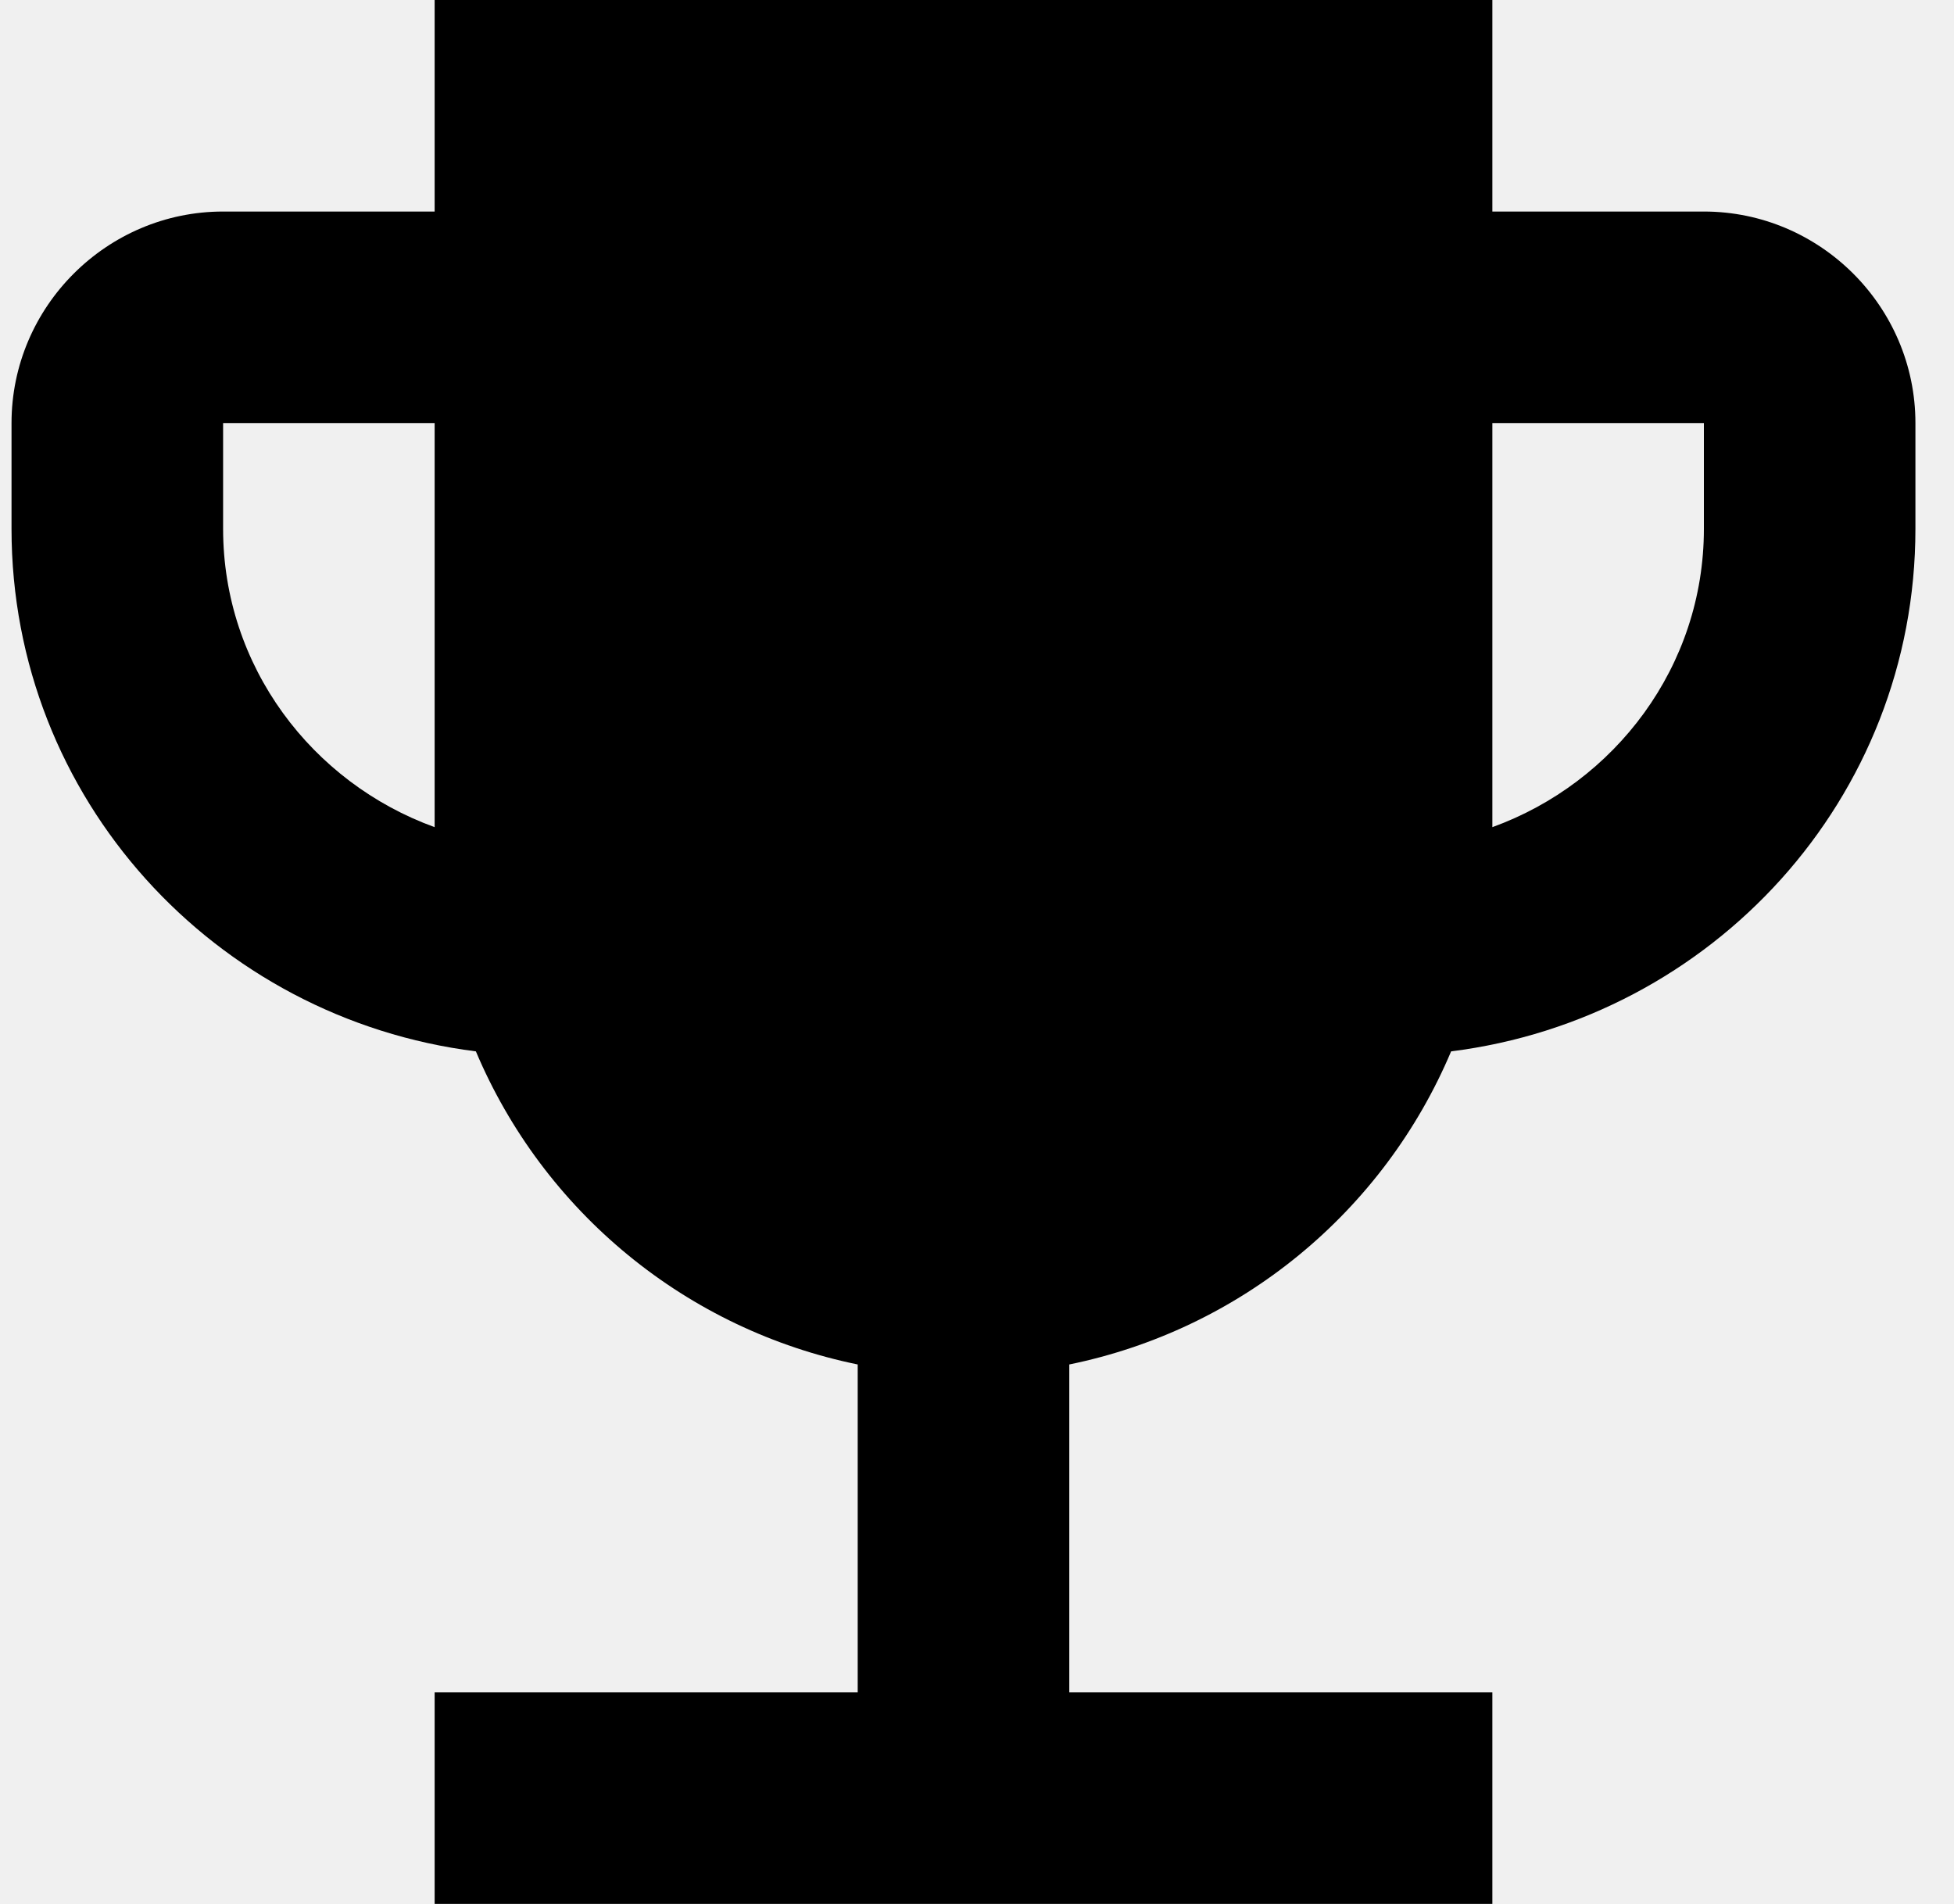
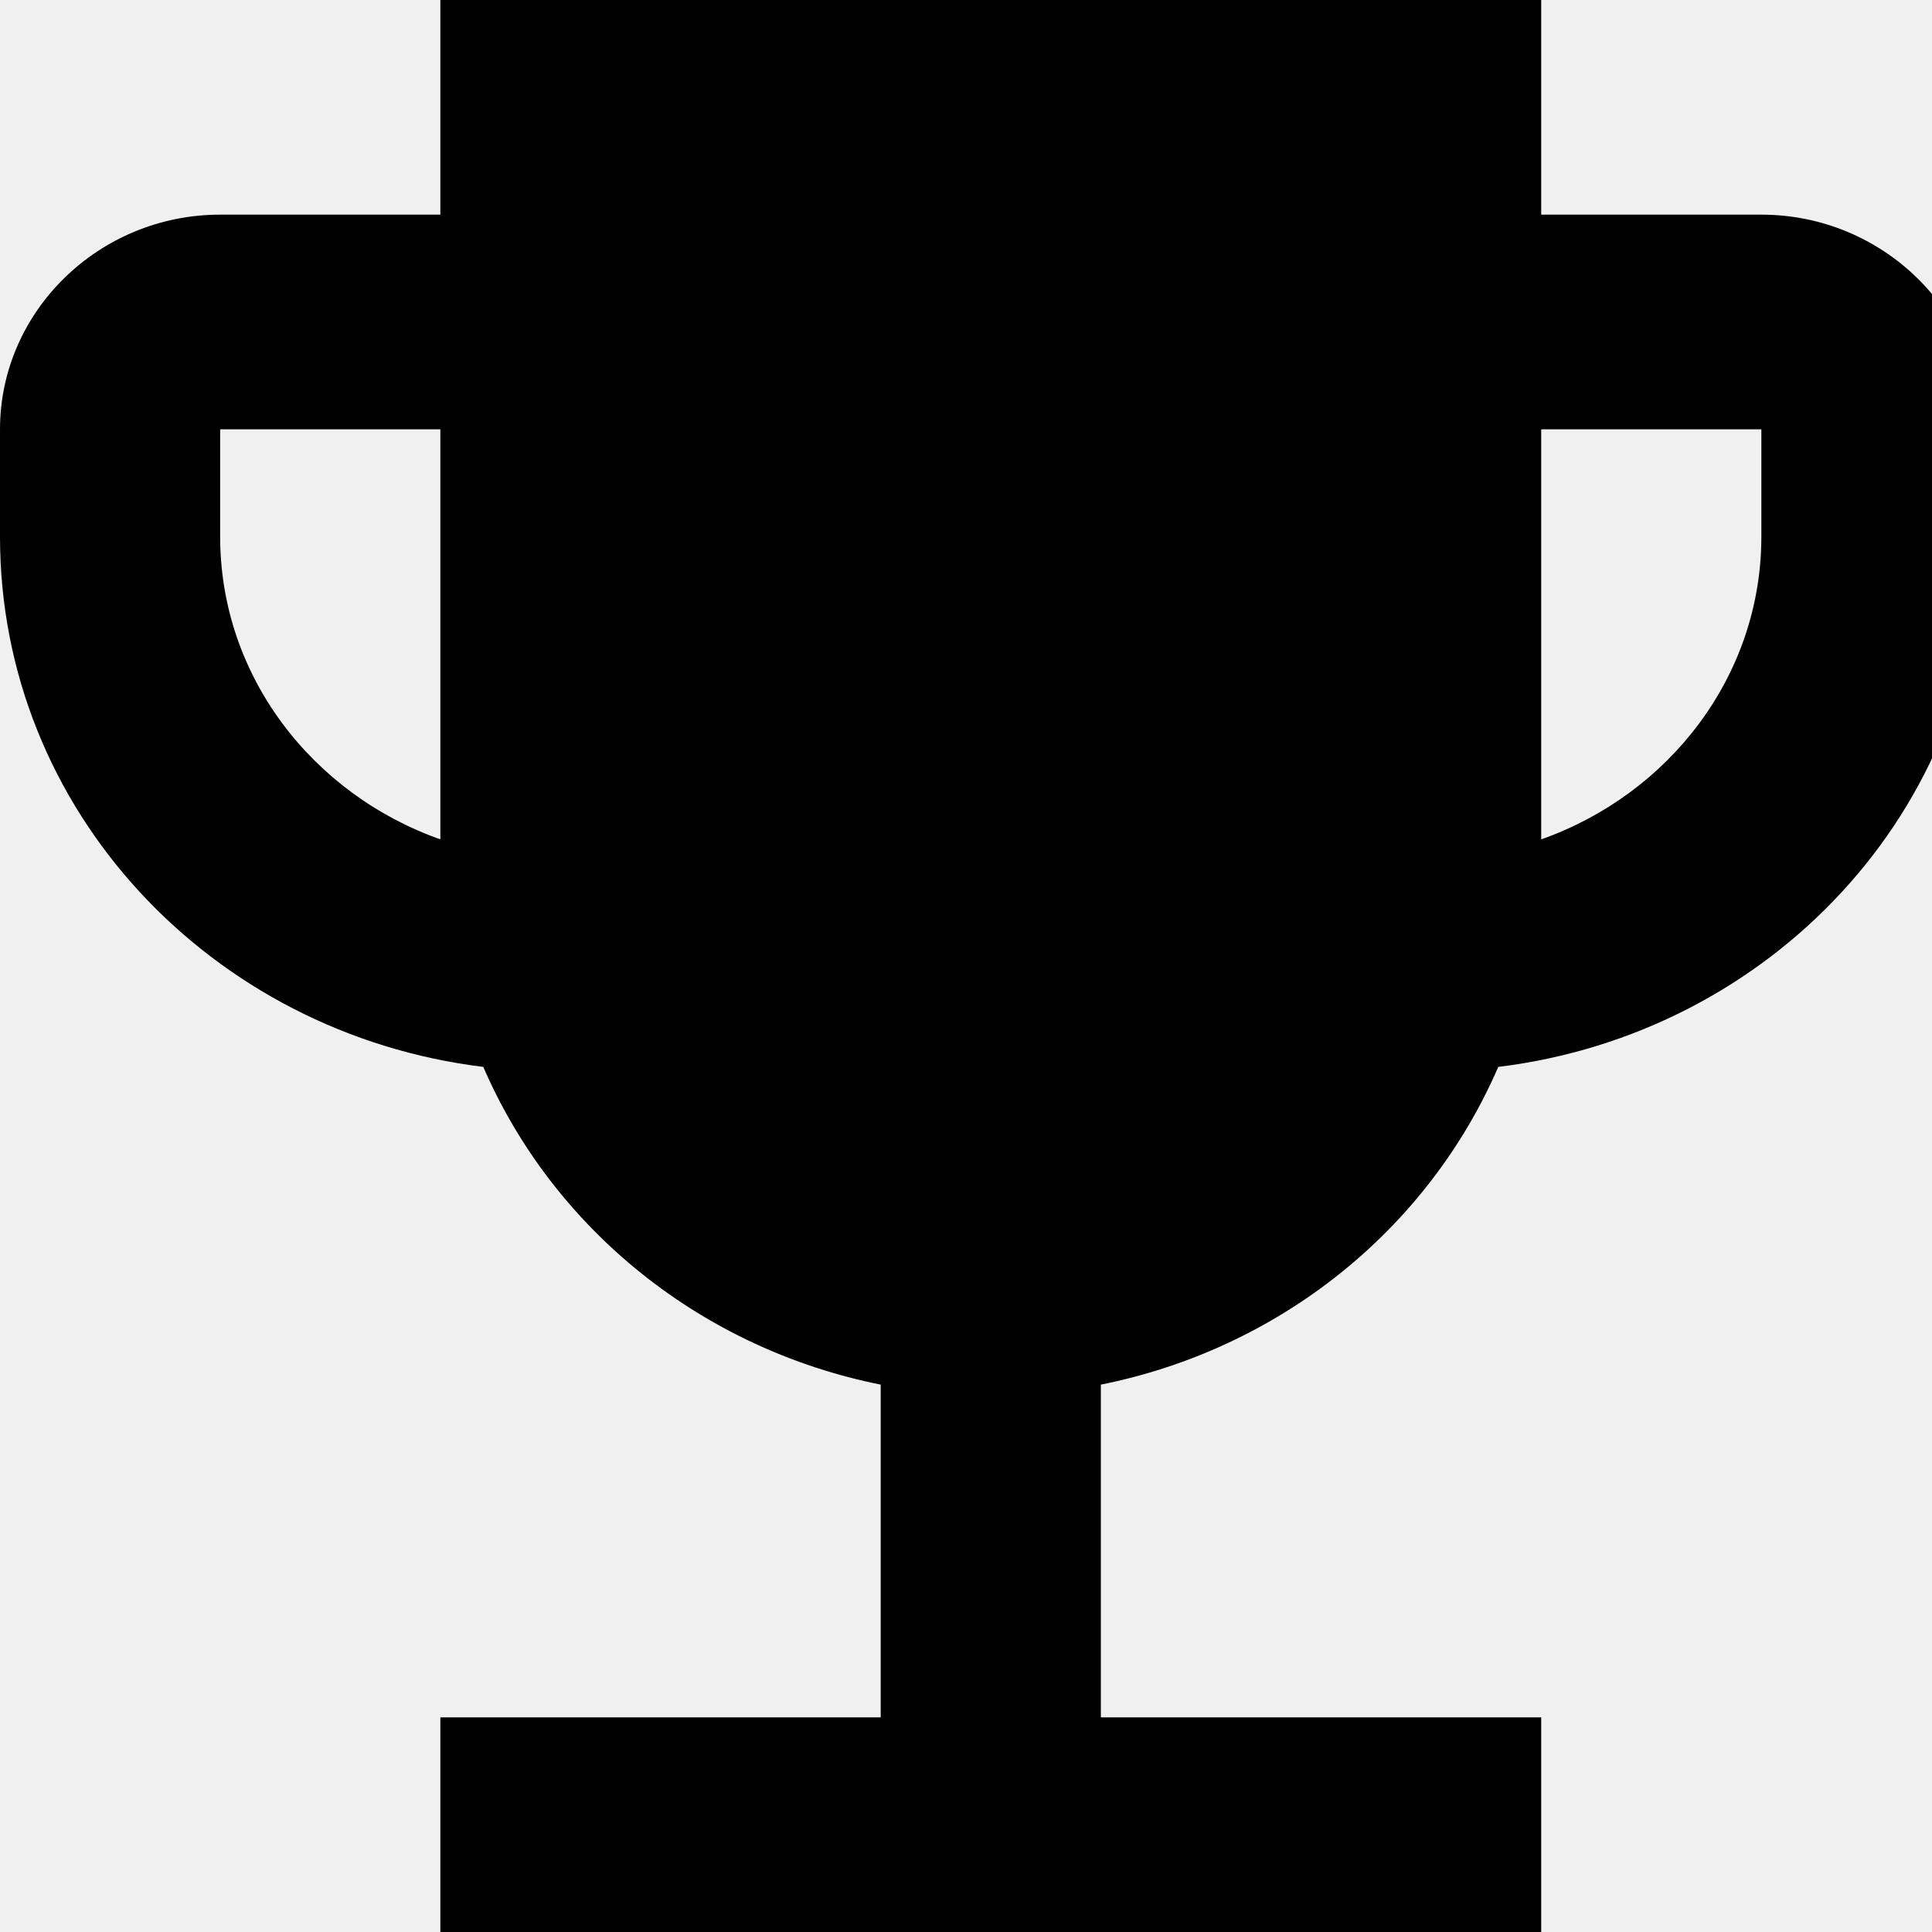
- <svg xmlns="http://www.w3.org/2000/svg" width="39" height="38" viewBox="0 0 39 38" fill="none">
-   <path d="M34.008 4.222H29.786V0H8.675V4.222H4.453C2.13 4.222 0.23 6.122 0.23 8.444V10.556C0.23 15.939 4.284 20.33 9.498 20.984C10.166 22.566 11.209 23.962 12.537 25.051C13.864 26.14 15.437 26.889 17.119 27.233V33.778H8.675V38H29.786V33.778H21.342V27.233C23.024 26.889 24.597 26.14 25.924 25.051C27.252 23.962 28.295 22.566 28.963 20.984C34.177 20.33 38.23 15.939 38.23 10.556V8.444C38.23 6.122 36.331 4.222 34.008 4.222ZM4.453 10.556V8.444H8.675V16.509C6.226 15.622 4.453 13.3 4.453 10.556ZM34.008 10.556C34.008 13.3 32.235 15.622 29.786 16.509V8.444H34.008V10.556Z" fill="black" />
+ <svg xmlns="http://www.w3.org/2000/svg" width="40" height="40" viewBox="0 0 40 40" fill="none">
+   <g clip-path="url(#clip0_722_431)">
+     <path d="M36.467 4.444H31.909V0H9.117V4.444H4.558C2.051 4.444 0 6.444 0 8.889V11.111C0 16.778 4.376 21.4 10.006 22.089C10.726 23.754 11.852 25.223 13.286 26.369C14.719 27.515 16.418 28.304 18.234 28.667V35.556H9.117V40H31.909V35.556H22.792V28.667C24.608 28.304 26.306 27.515 27.74 26.369C29.173 25.223 30.299 23.754 31.02 22.089C36.65 21.4 41.026 16.778 41.026 11.111V8.889C41.026 6.444 38.974 4.444 36.467 4.444ZM4.558 11.111V8.889H9.117V17.378C6.473 16.444 4.558 14 4.558 11.111ZM36.467 11.111C36.467 14 34.553 16.444 31.909 17.378V8.889H36.467V11.111Z" fill="black" />
+   </g>
+   <defs>
+     <clipPath id="clip0_722_431">
+       <rect width="40" height="40" fill="white" />
+     </clipPath>
+   </defs>
</svg>
